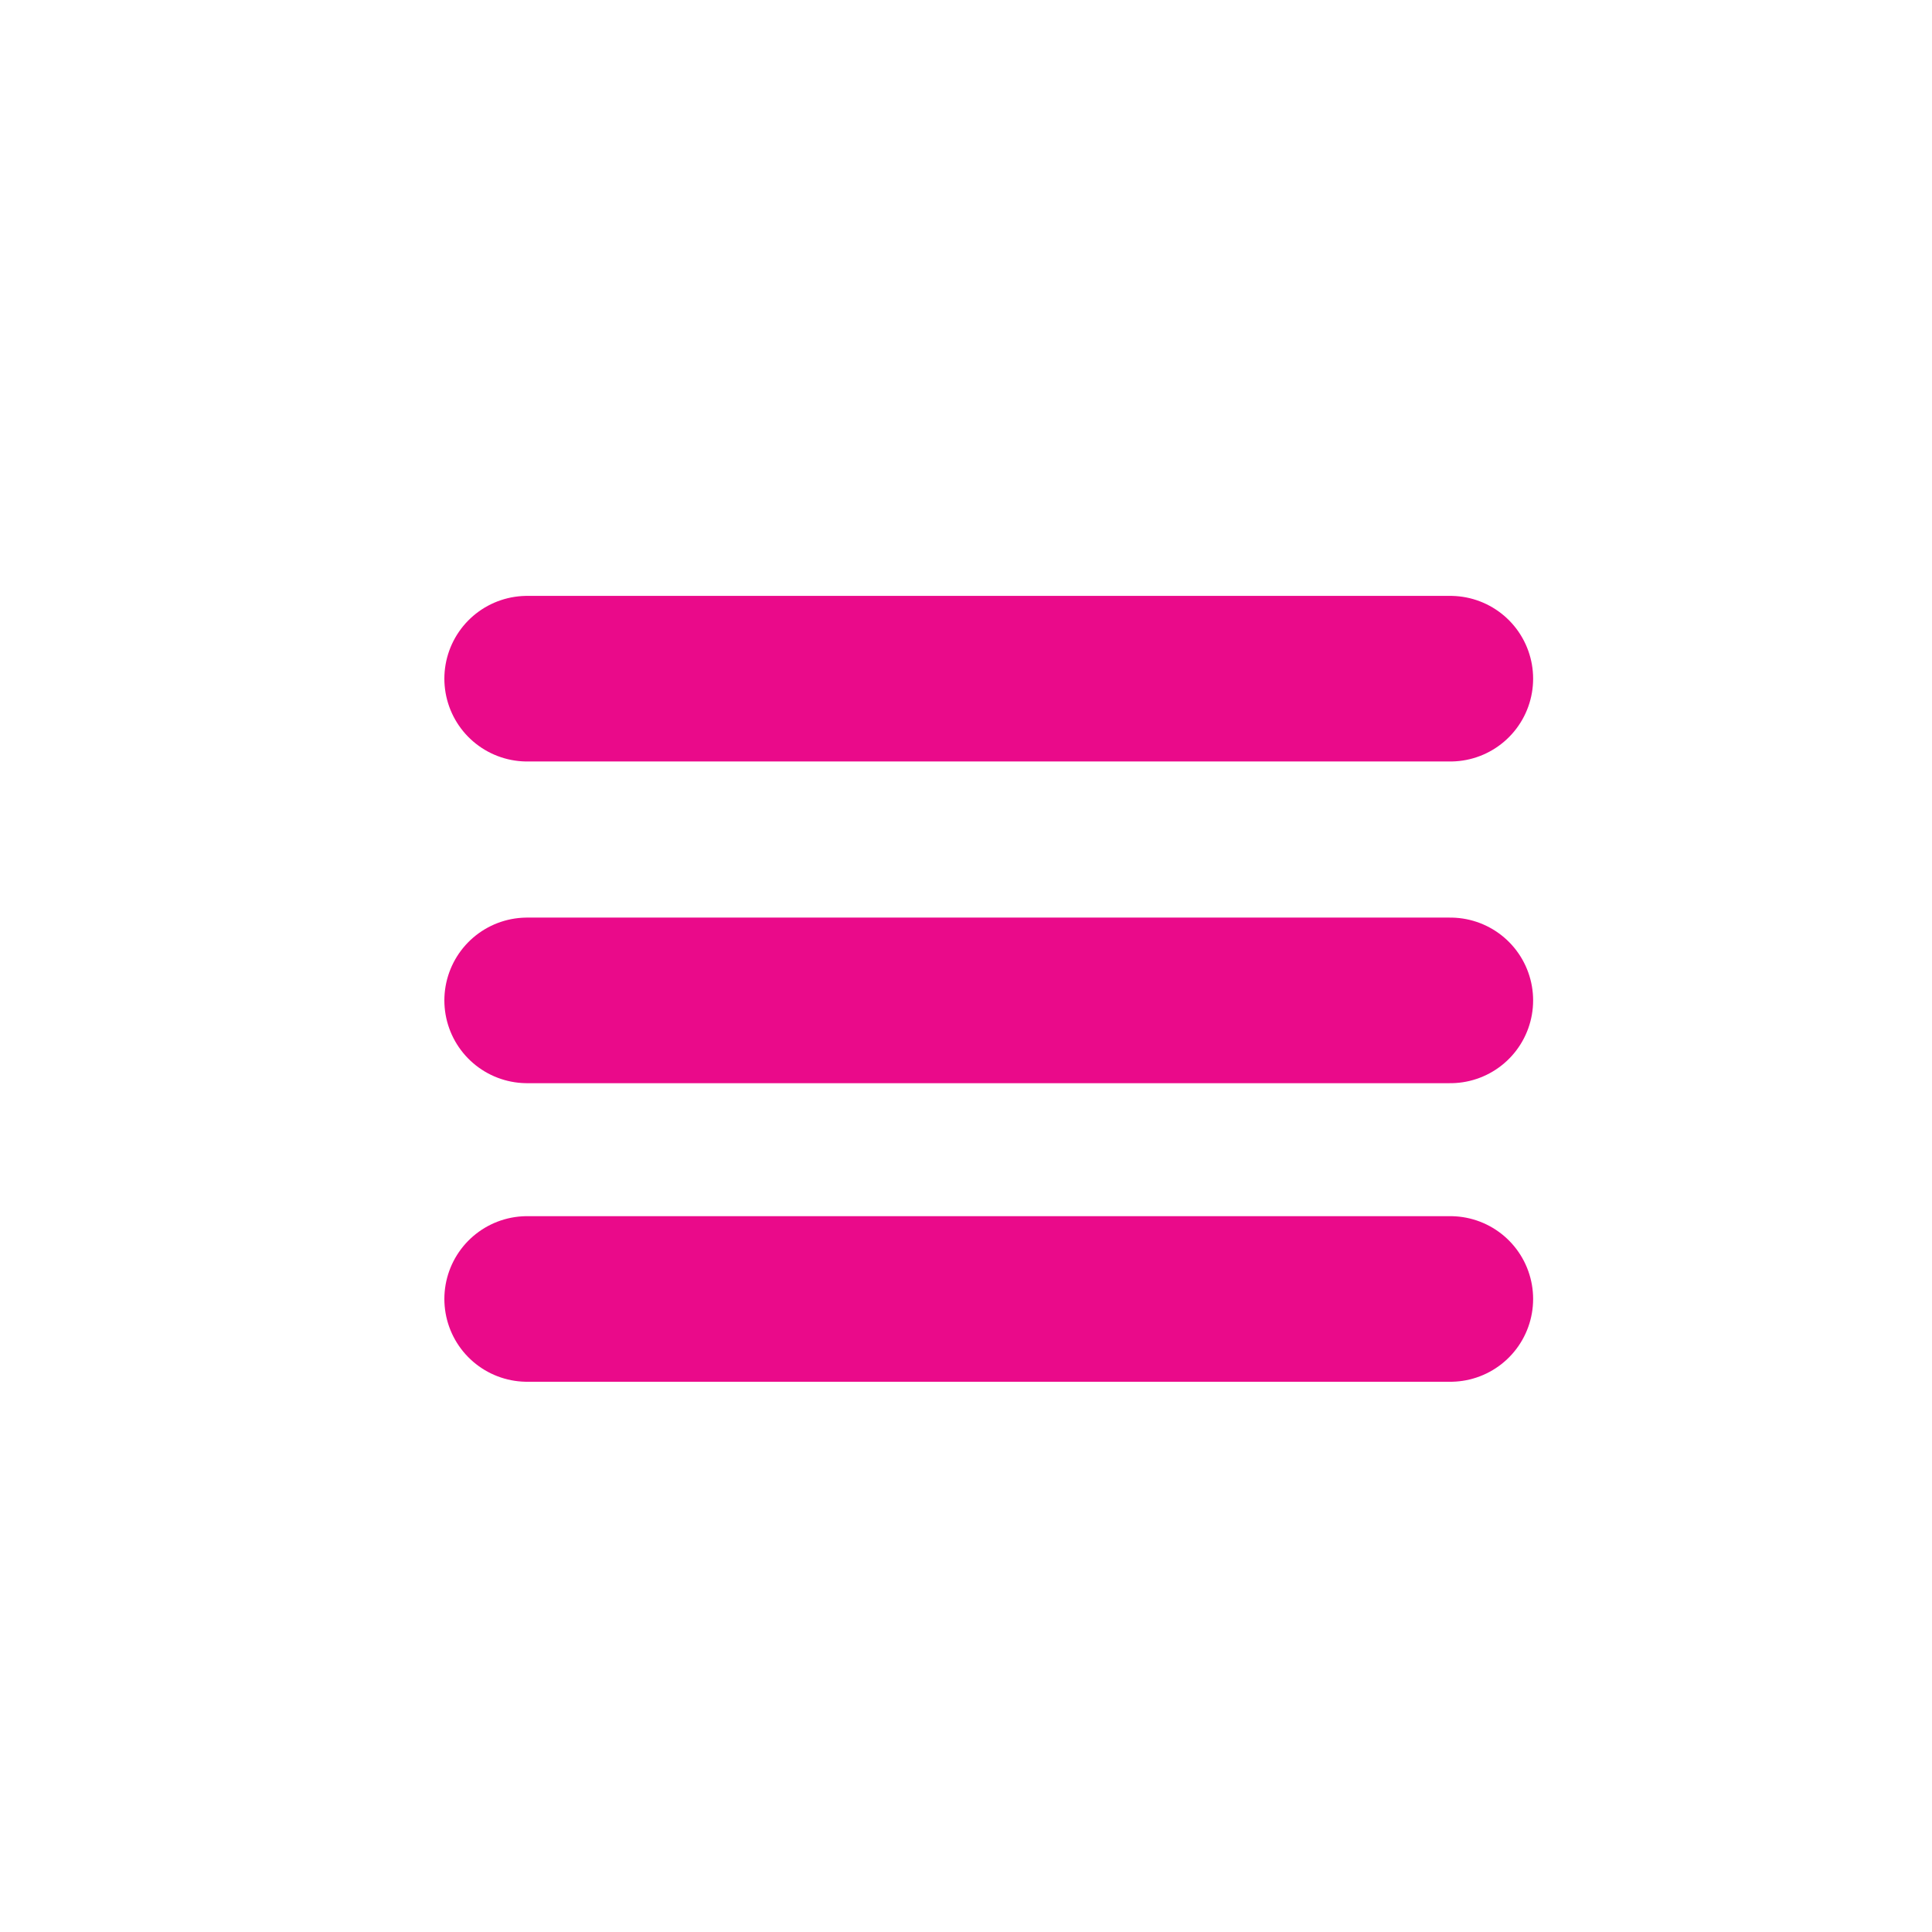
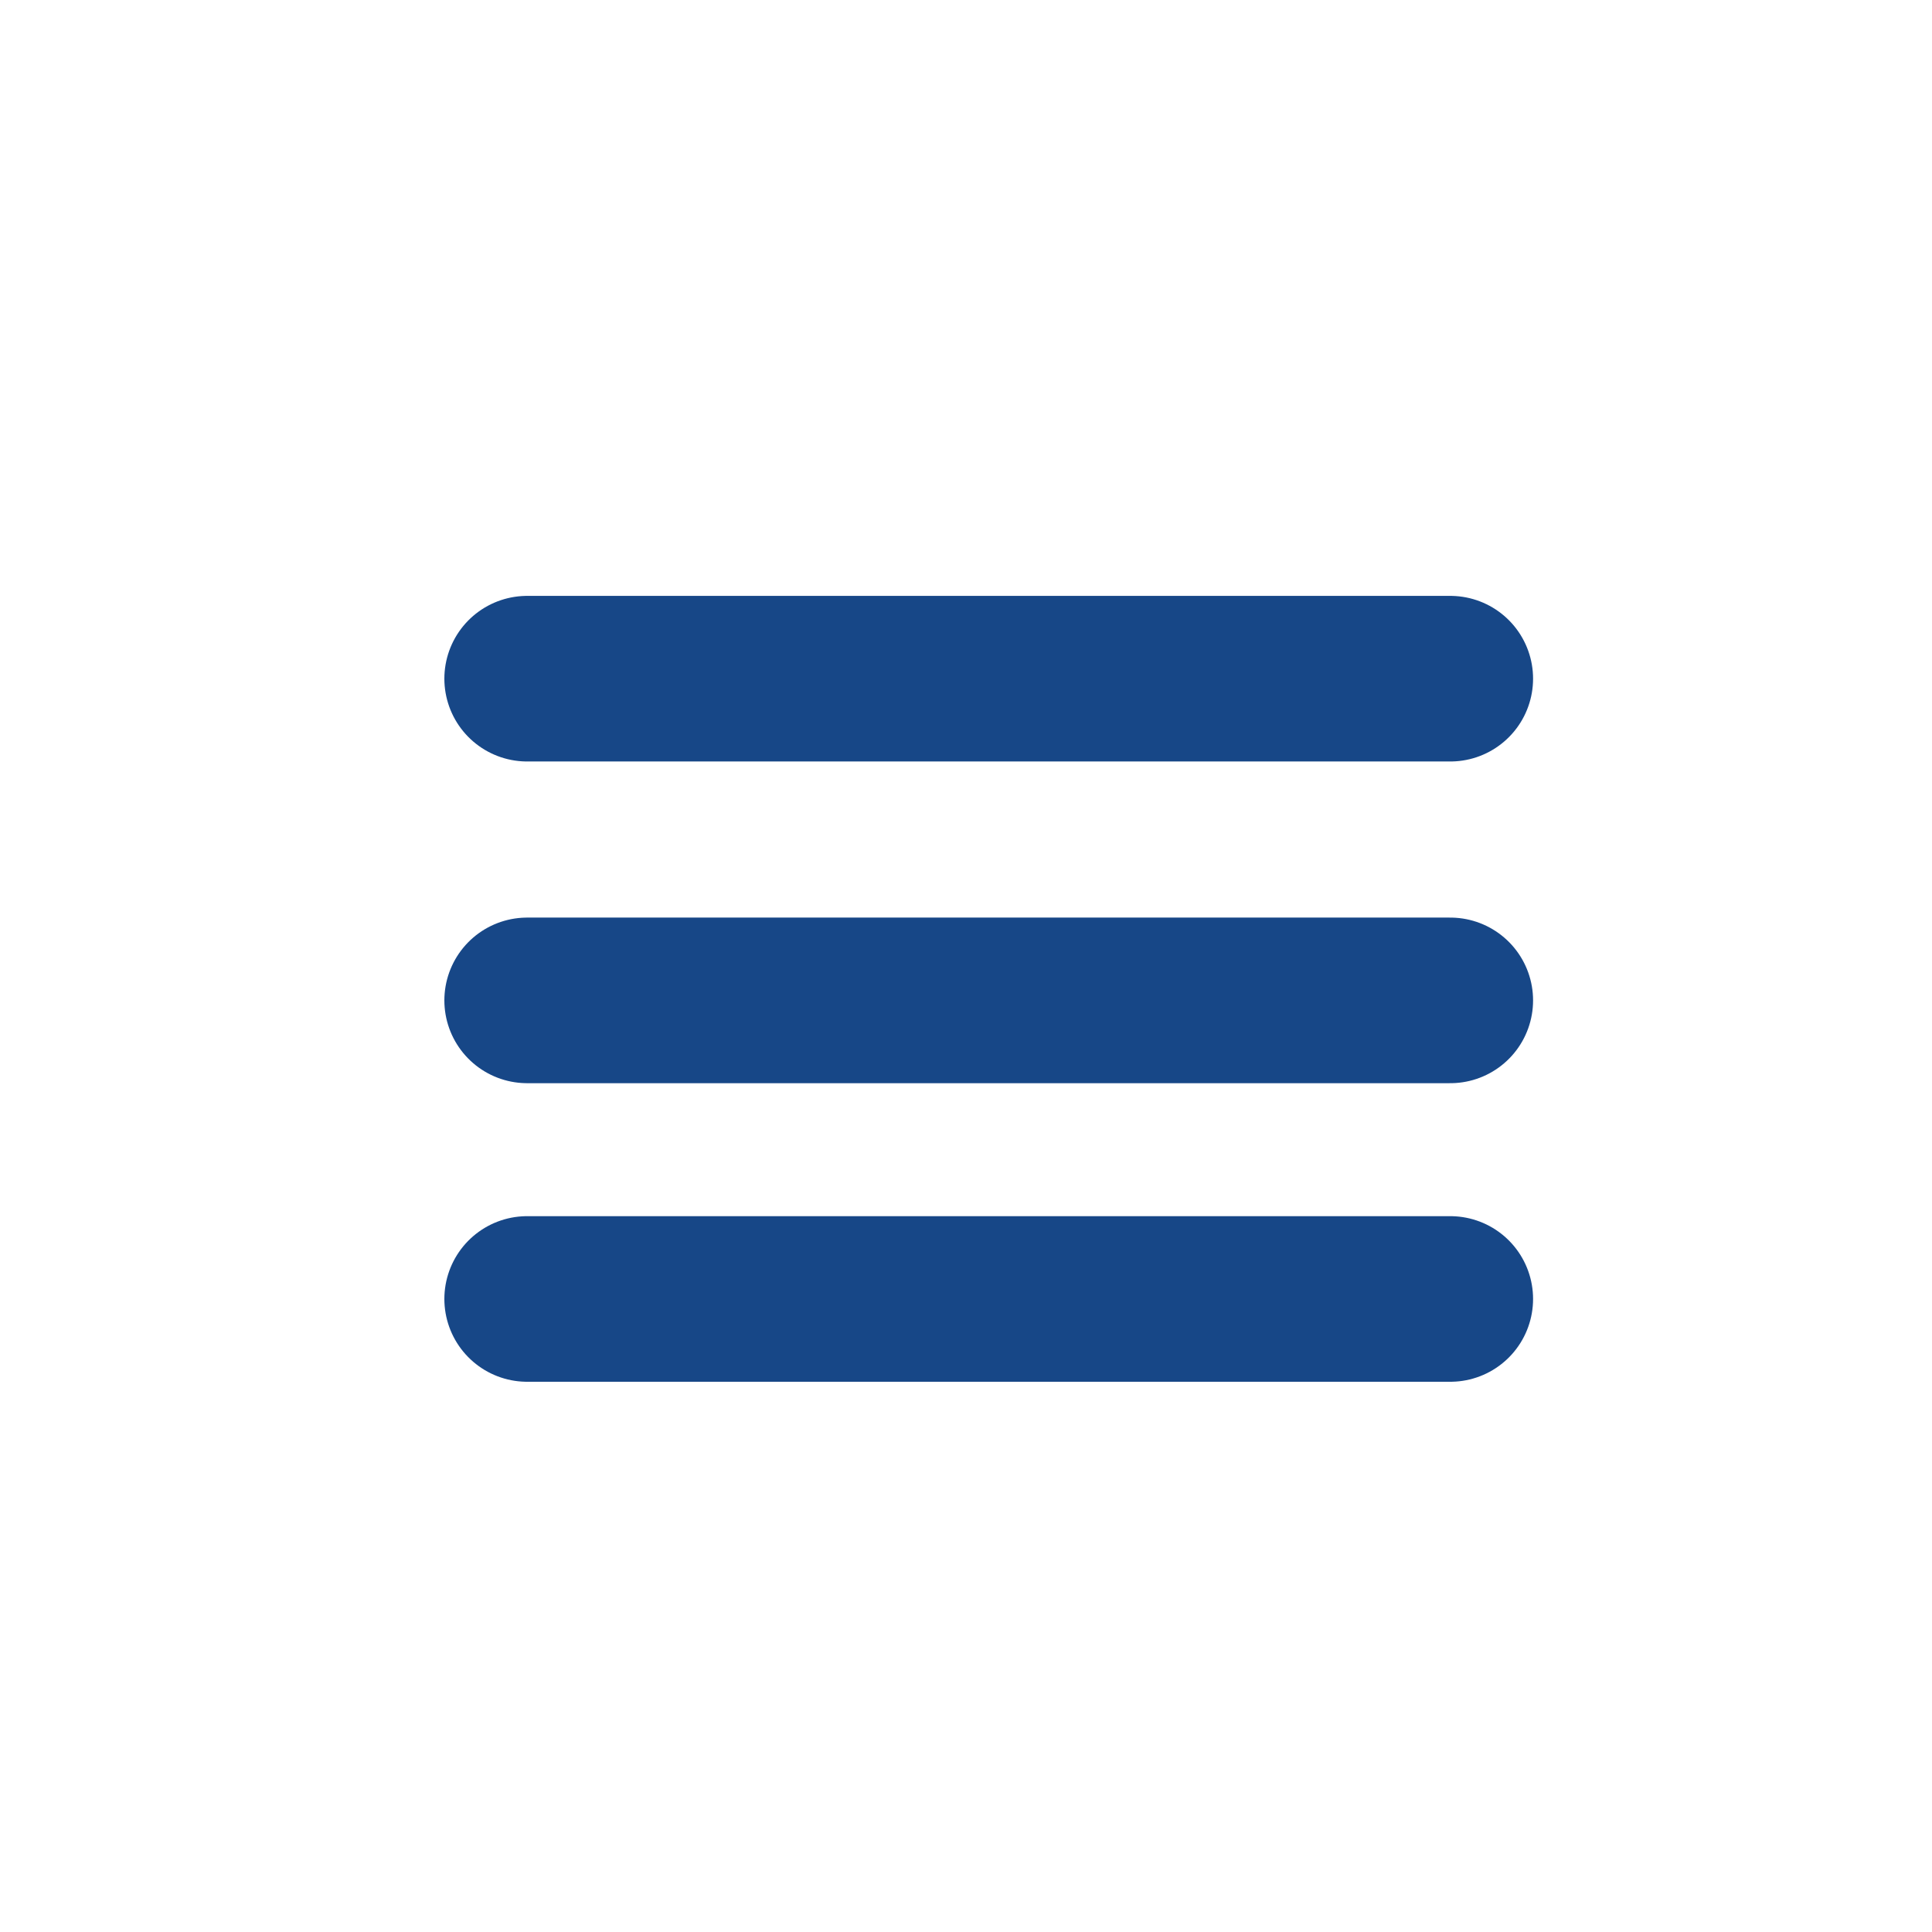
- <svg xmlns="http://www.w3.org/2000/svg" version="1.0" id="Layer_1" x="0px" y="0px" width="35px" height="35px" viewBox="0 0 35 35" enable-background="new 0 0 35 35" xml:space="preserve">
-   <line fill="none" stroke="#EA0A8A" stroke-width="3" stroke-linecap="round" stroke-miterlimit="10" x1="9.55" y1="12.295" x2="26.274" y2="12.295" />
-   <line fill="none" stroke="#EA0A8A" stroke-width="3" stroke-linecap="round" stroke-miterlimit="10" x1="9.55" y1="18.123" x2="26.274" y2="18.123" />
-   <line fill="none" stroke="#EA0A8A" stroke-width="3" stroke-linecap="round" stroke-miterlimit="10" x1="9.55" y1="23.532" x2="26.274" y2="23.532" />
+ <svg xmlns="http://www.w3.org/2000/svg" version="1.1" id="Layer_1" x="0px" y="0px" width="35px" height="35px" viewBox="0 0 35 35" enable-background="new 0 0 35 35" xml:space="preserve">
+   <line fill="none" stroke="#174787" stroke-width="3" stroke-linecap="round" stroke-miterlimit="10" x1="9.55" y1="12.295" x2="26.273" y2="12.295" />
+   <line fill="none" stroke="#174787" stroke-width="3" stroke-linecap="round" stroke-miterlimit="10" x1="9.55" y1="18.123" x2="26.273" y2="18.123" />
+   <line fill="none" stroke="#174787" stroke-width="3" stroke-linecap="round" stroke-miterlimit="10" x1="9.55" y1="23.532" x2="26.273" y2="23.532" />
</svg>
